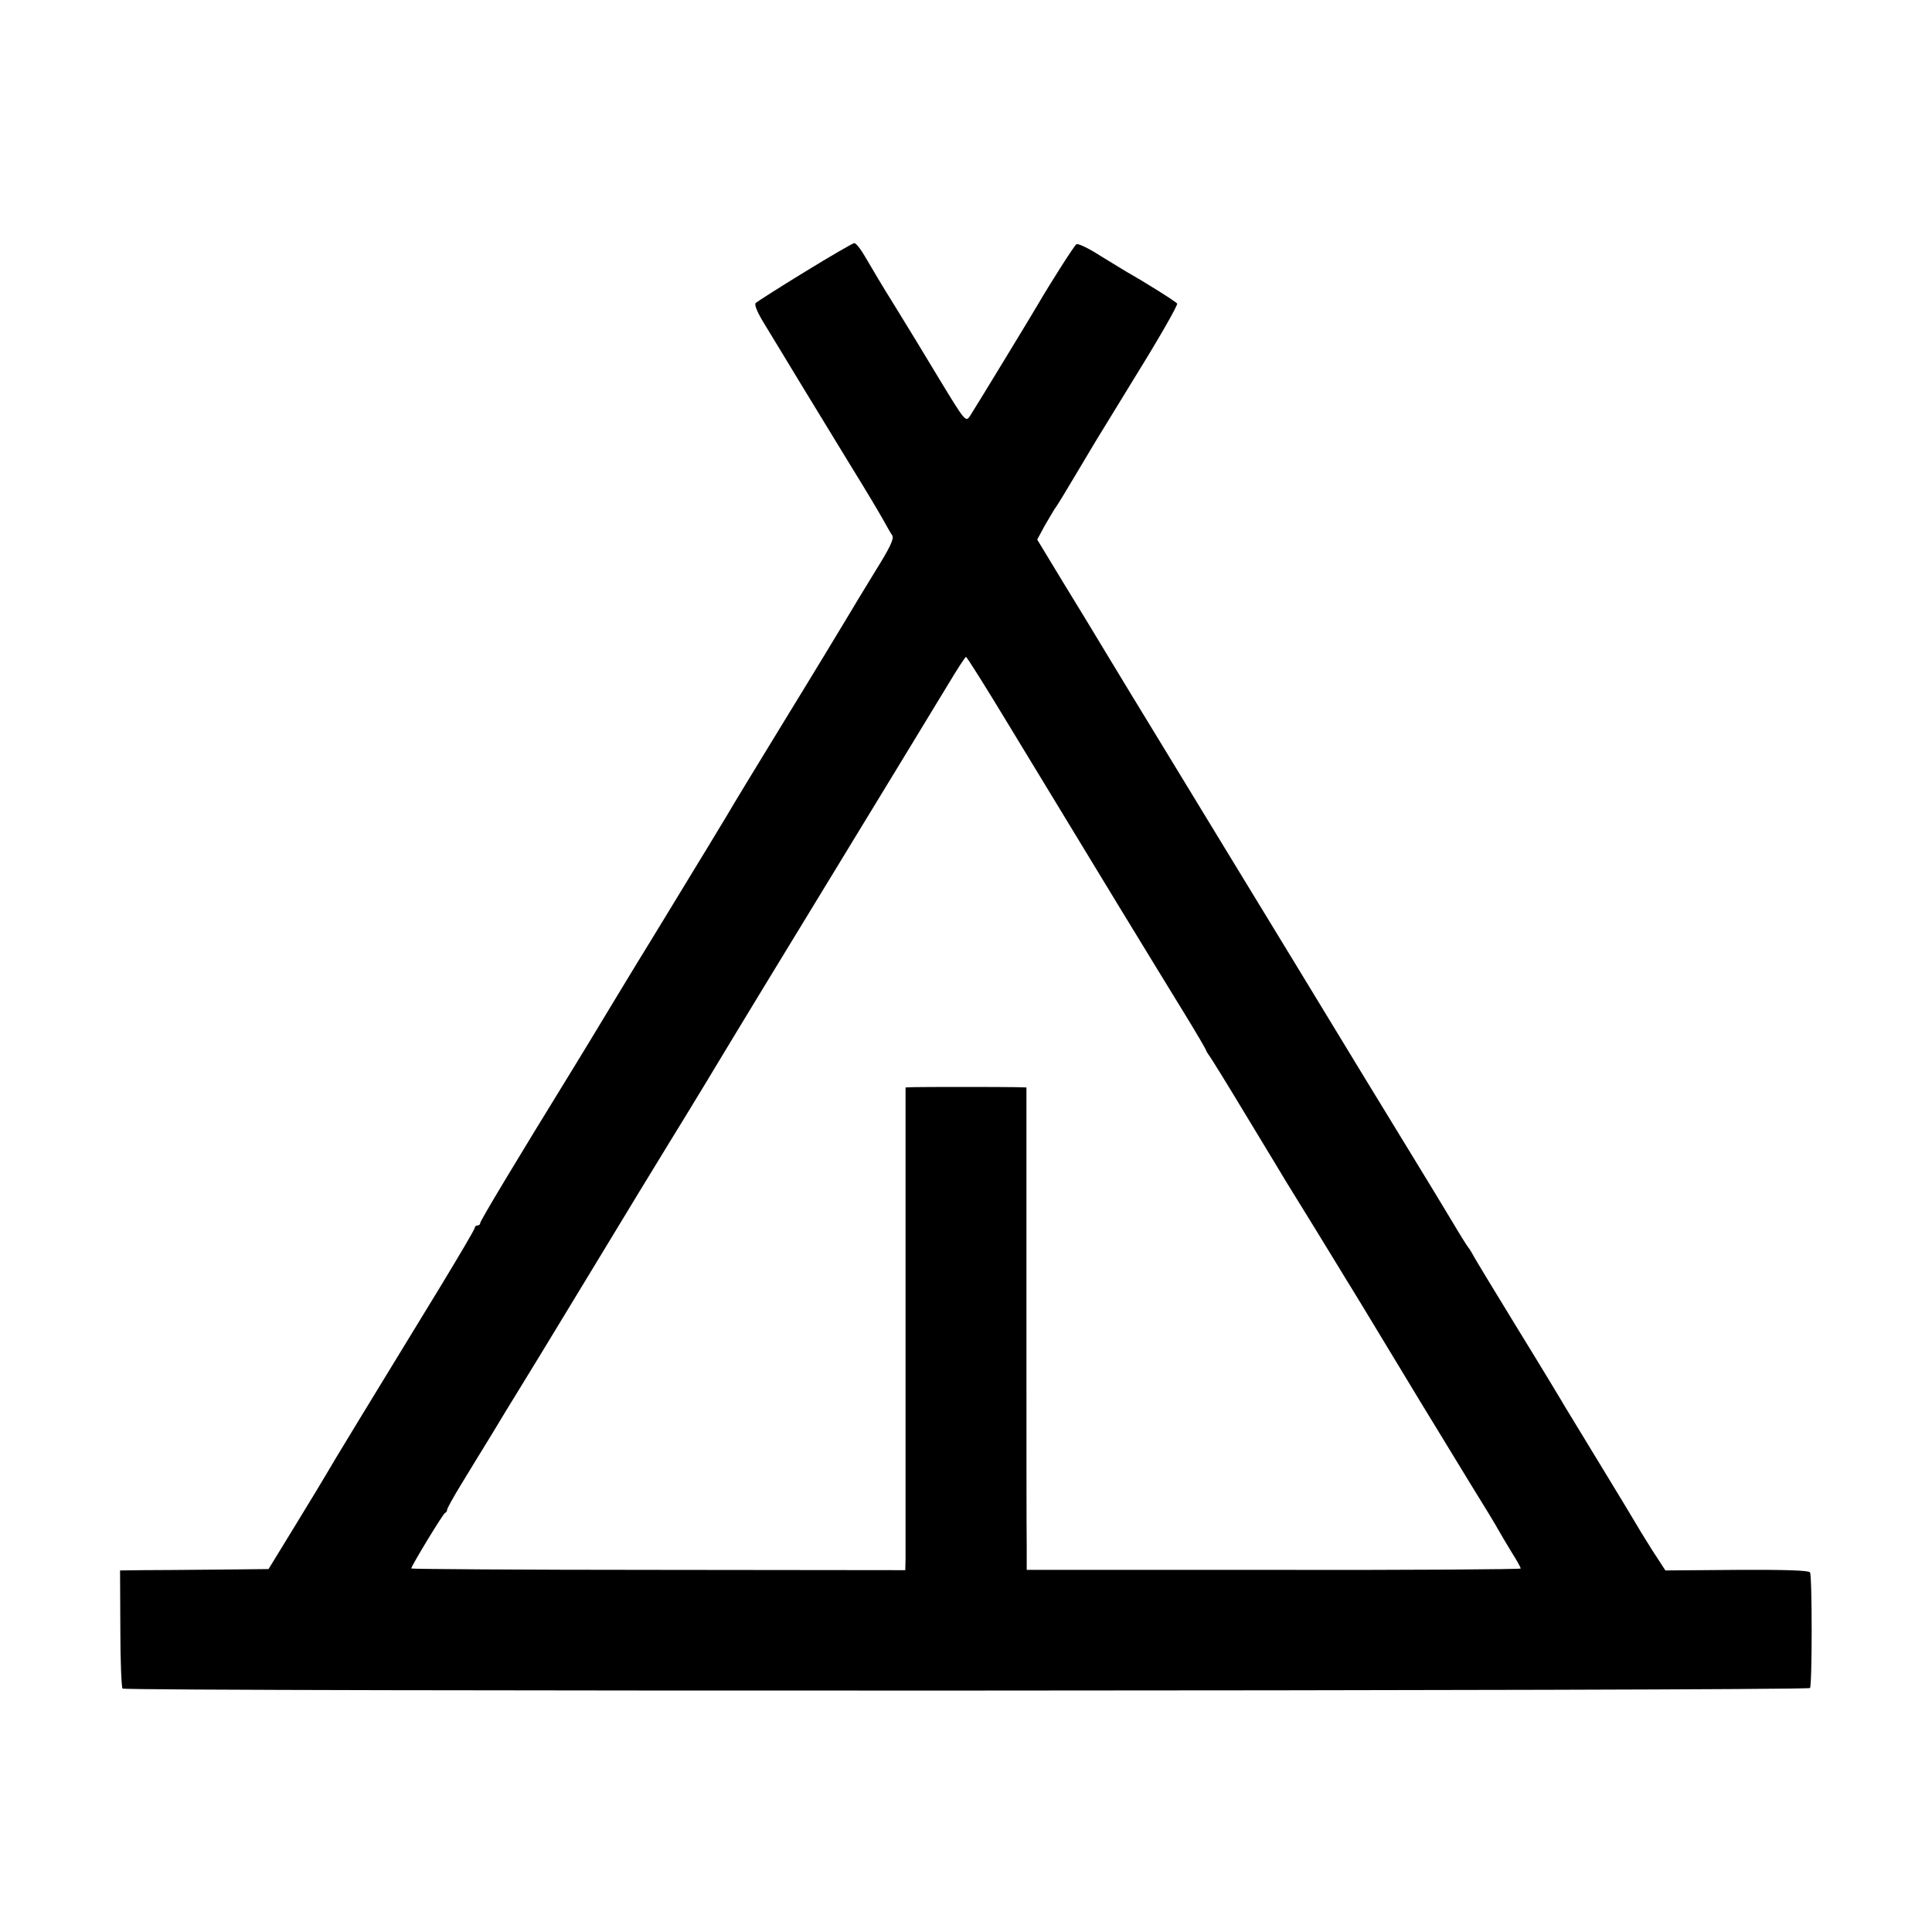
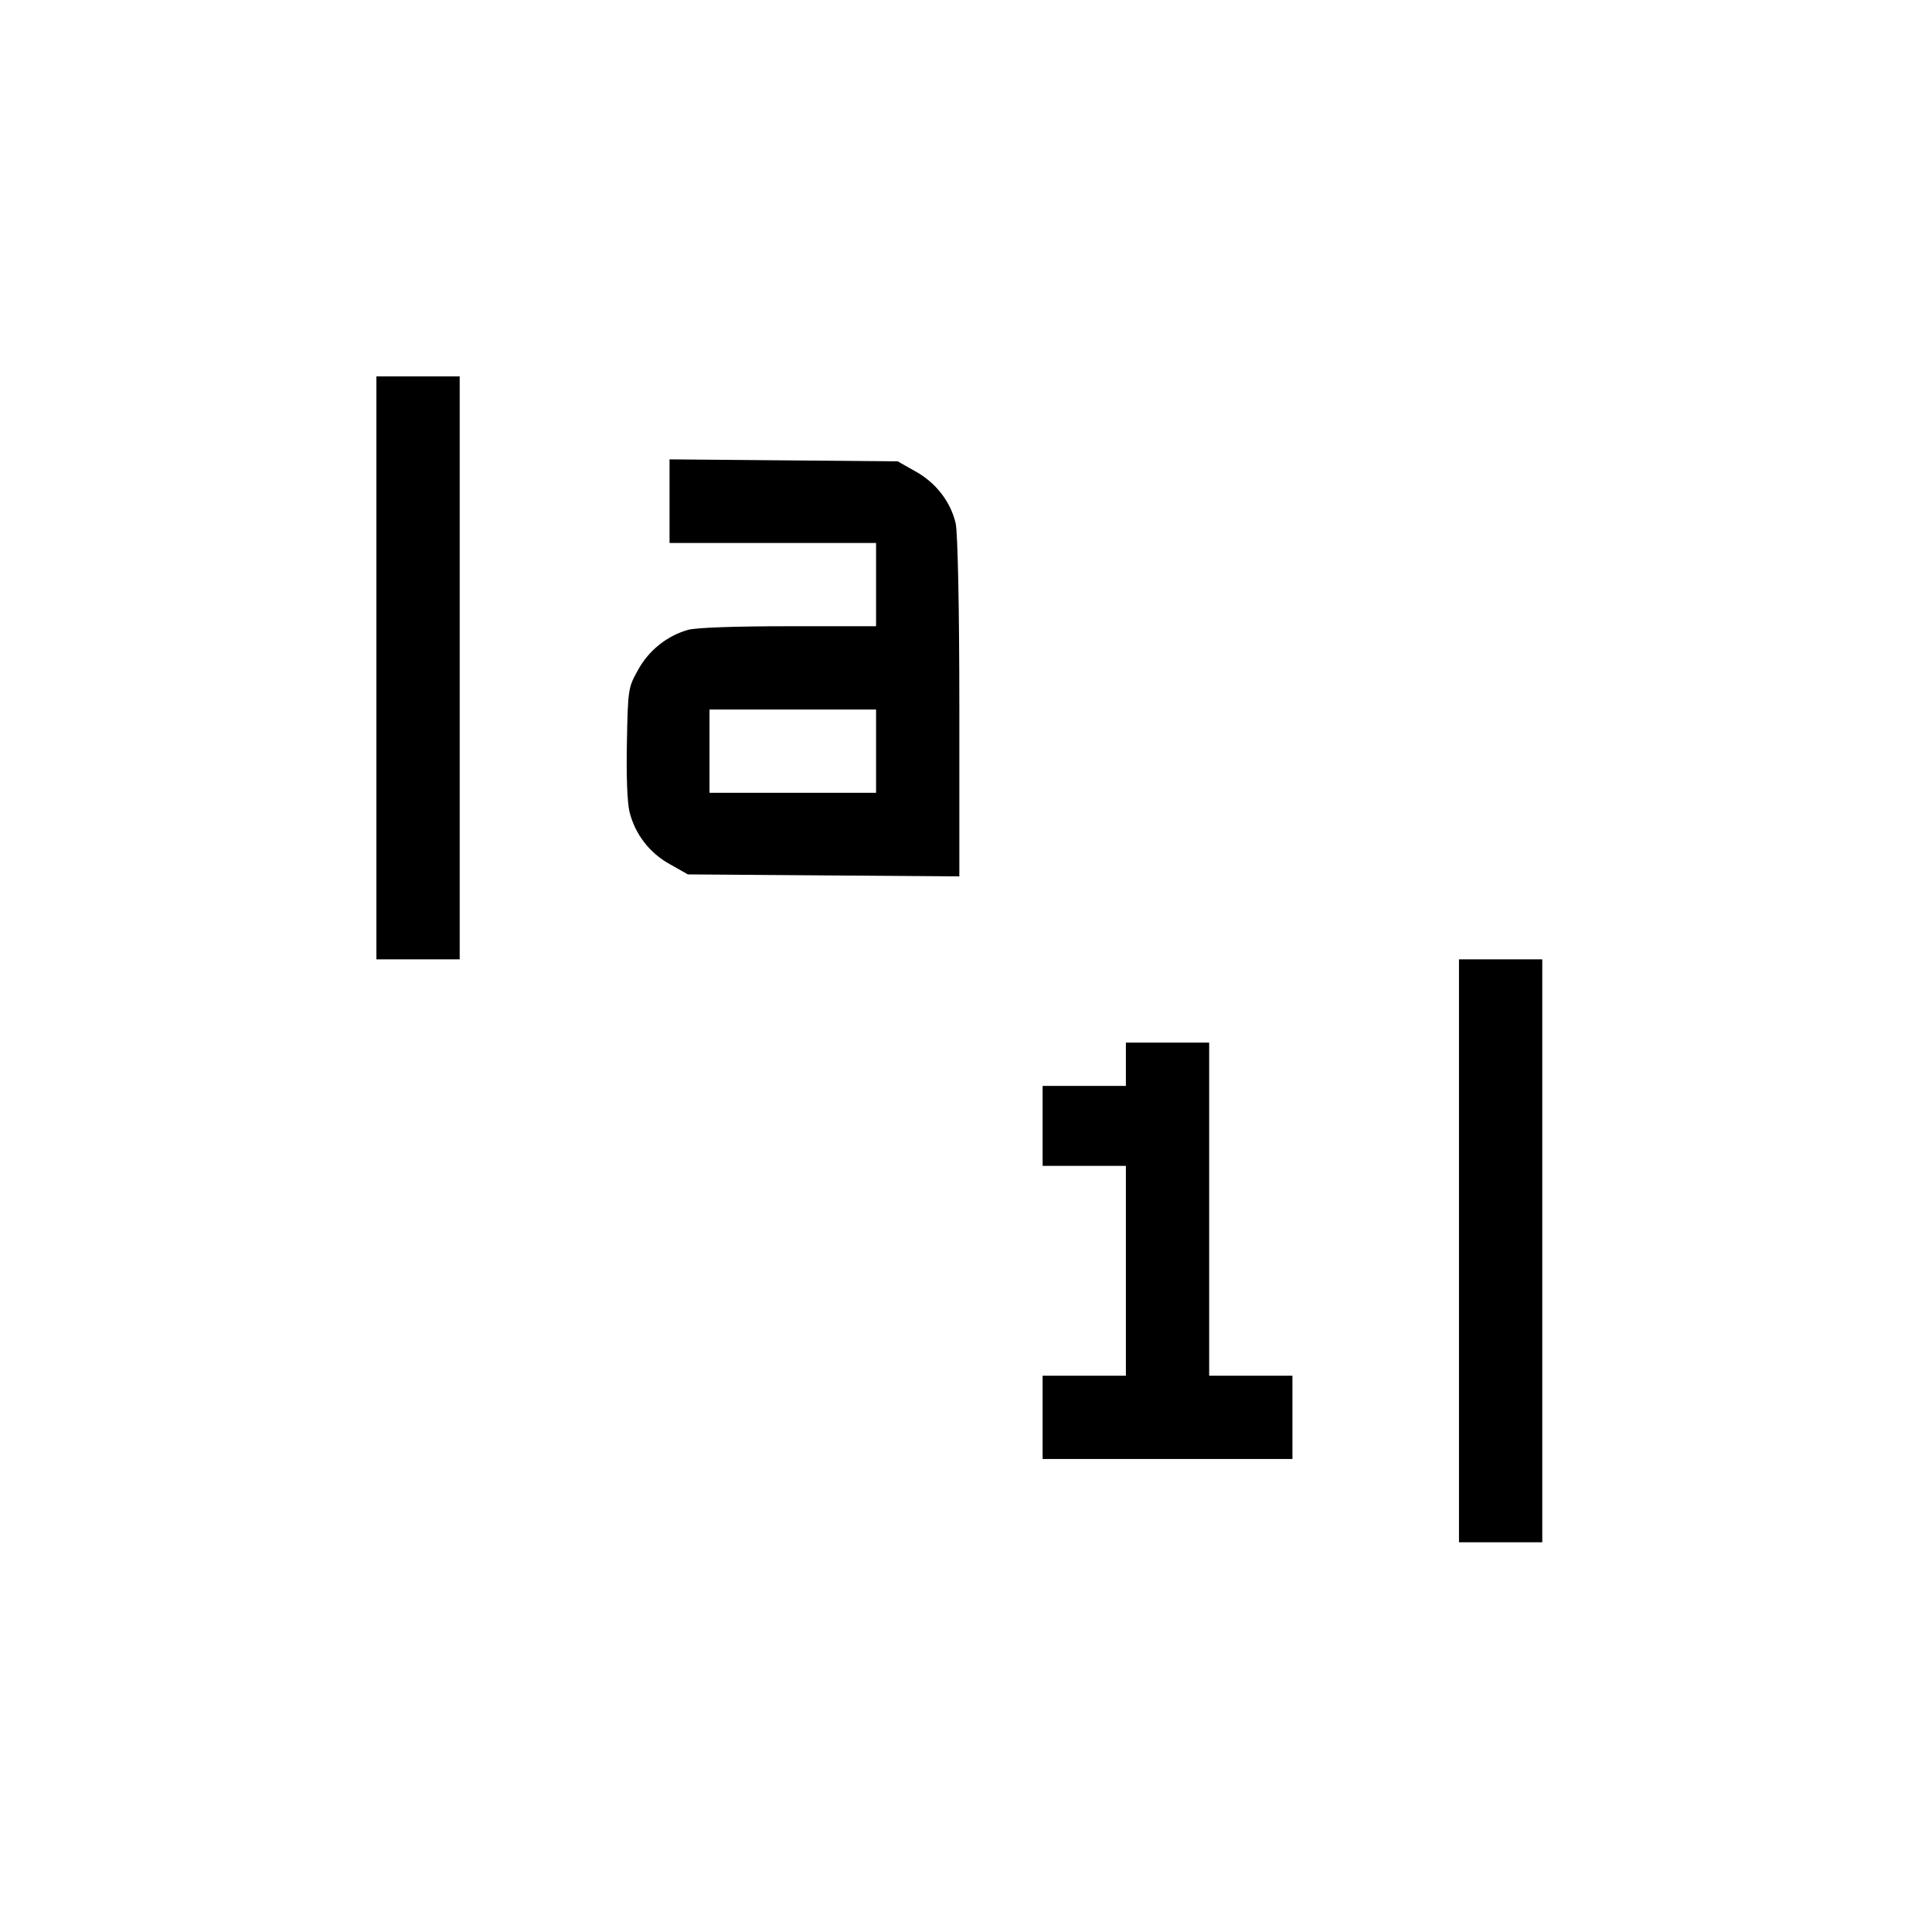
- <svg xmlns="http://www.w3.org/2000/svg" version="1.0" width="700pt" height="700pt" viewBox="0 0 700 700" preserveAspectRatio="xMidYMid meet">
-   <g transform="translate(0,700) scale(0.1,-0.1)" fill="#000000" stroke="none">
-     <path d="M2916 6015 c-93 -57 -173 -108 -178 -113 -6 -6 7 -36 33 -78 23 -38 86 -141 139 -229 54 -88 135 -221 180 -295 46 -74 94 -155 108 -180 14 -25 29 -52 35 -60 7 -12 -9 -45 -62 -130 -39 -63 -85 -140 -103 -170 -18 -30 -117 -194 -222 -365 -104 -170 -199 -326 -210 -346 -12 -19 -61 -102 -111 -183 -49 -81 -101 -166 -115 -189 -14 -23 -39 -64 -55 -90 -17 -27 -77 -126 -134 -220 -57 -95 -127 -210 -156 -257 -194 -315 -325 -533 -325 -541 0 -5 -4 -9 -10 -9 -5 0 -10 -4 -10 -9 0 -5 -55 -98 -121 -207 -247 -404 -403 -660 -416 -684 -8 -14 -58 -97 -112 -185 l-98 -160 -189 -2 c-104 -1 -225 -2 -269 -2 l-80 -1 1 -210 c0 -116 4 -213 8 -218 11 -11 6107 -9 6114 2 8 13 8 406 0 419 -4 7 -88 10 -265 9 l-259 -2 -50 77 c-27 43 -54 87 -60 98 -6 11 -62 103 -124 205 -62 102 -120 197 -129 212 -9 16 -85 142 -170 280 -85 139 -160 262 -165 273 -6 11 -13 22 -16 25 -3 3 -30 46 -59 95 -30 50 -102 169 -161 265 -59 96 -240 393 -402 660 -163 267 -371 609 -463 760 -92 151 -194 318 -225 370 -31 52 -101 167 -155 255 l-97 160 27 50 c16 27 32 55 36 61 5 5 38 59 74 120 36 60 69 116 74 124 5 8 75 122 155 253 81 131 144 242 141 247 -4 7 -114 76 -183 115 -10 6 -52 32 -95 58 -42 27 -81 46 -87 42 -8 -5 -94 -140 -140 -219 -19 -33 -221 -365 -246 -404 -15 -22 -18 -18 -111 135 -52 87 -123 203 -157 258 -67 108 -67 110 -111 184 -16 28 -34 51 -40 50 -5 0 -86 -47 -179 -104z m739 -1642 c319 -526 519 -854 637 -1046 43 -70 78 -130 78 -133 0 -2 5 -10 10 -17 6 -7 69 -109 140 -227 72 -118 134 -222 139 -230 5 -8 55 -89 111 -180 56 -91 105 -172 110 -180 9 -14 52 -84 270 -445 54 -88 135 -221 180 -295 46 -74 91 -148 100 -165 9 -16 31 -53 48 -81 18 -28 32 -54 32 -57 0 -3 -403 -6 -895 -5 l-895 0 0 81 c-1 45 -1 439 -1 875 l0 792 -37 1 c-57 1 -344 1 -374 0 l-27 -1 0 -832 c0 -458 0 -852 0 -875 l-1 -42 -895 1 c-492 0 -895 3 -895 5 0 9 115 198 122 201 5 2 8 7 8 12 0 5 23 46 51 92 28 46 78 128 112 183 33 55 70 116 82 135 12 19 132 215 265 435 133 220 266 438 295 485 65 105 206 338 220 362 6 10 172 284 370 608 198 325 387 635 420 690 33 55 62 100 65 100 3 0 73 -111 155 -247z" />
+ <svg xmlns="http://www.w3.org/2000/svg" version="1.0" width="580pt" height="580pt" viewBox="0 0 580 580" preserveAspectRatio="xMidYMid meet">
+   <g transform="translate(0,580) scale(0.1,-0.1)" fill="#000000" stroke="none">
+     <path d="M1130 3795 l0 -875 125 0 125 0 0 875 0 875 -125 0 -125 0 0 -875z" />
+     <path d="M2010 4295 l0 -125 310 0 310 0 0 -125 0 -125 -262 0 c-161 0 -278 -4 -303 -11 -63 -18 -118 -62 -150 -121 -29 -52 -30 -57 -33 -217 -2 -101 1 -181 8 -209 17 -67 60 -123 122 -157 l53 -30 408 -3 407 -3 0 508 c0 304 -5 526 -11 552 -15 64 -59 122 -121 156 l-53 30 -342 3 -343 3 0 -126z m620 -750 l0 -125 -250 0 -250 0 0 125 0 125 250 0 250 0 0 -125z" />
+     <path d="M4380 2045 l0 -875 125 0 125 0 0 875 0 875 -125 0 -125 0 0 -875z" />
+     <path d="M3380 2605 l0 -65 -125 0 -125 0 0 -120 0 -120 125 0 125 0 0 -315 0 -315 -125 0 -125 0 0 -125 0 -125 375 0 375 0 0 125 0 125 -125 0 -125 0 0 500 0 500 -125 0 -125 0 0 -65z" />
  </g>
</svg>
